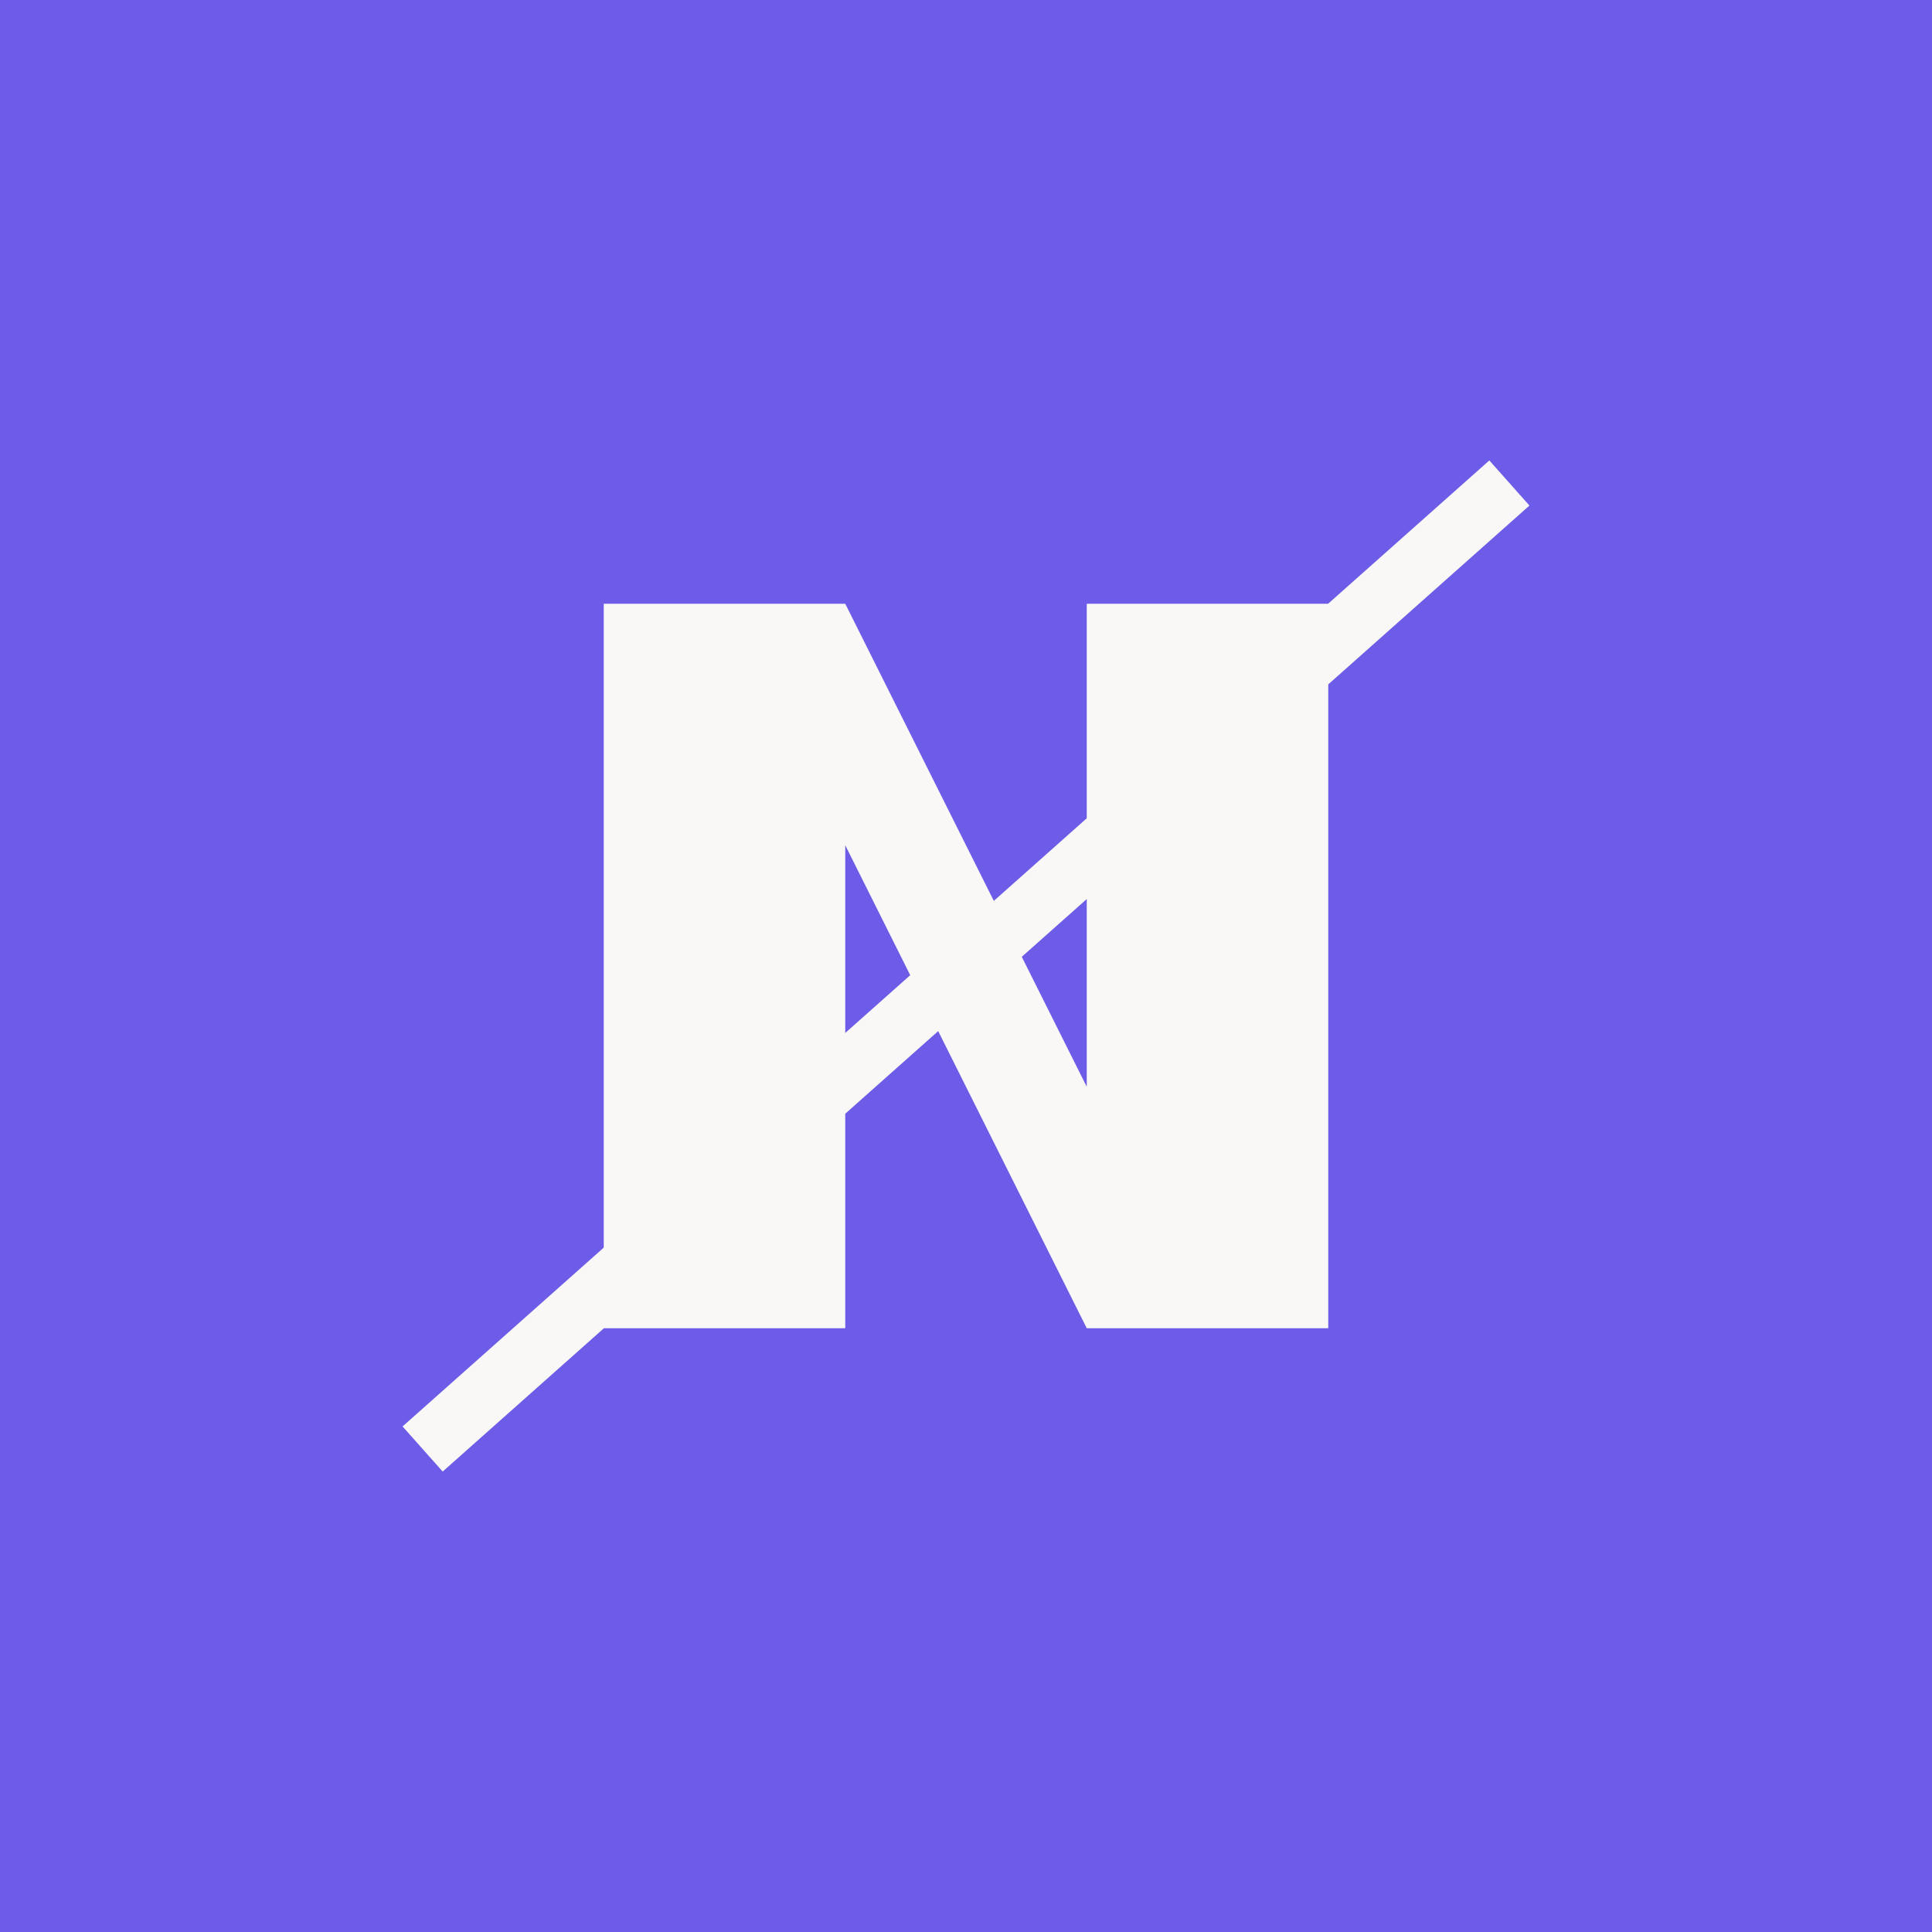
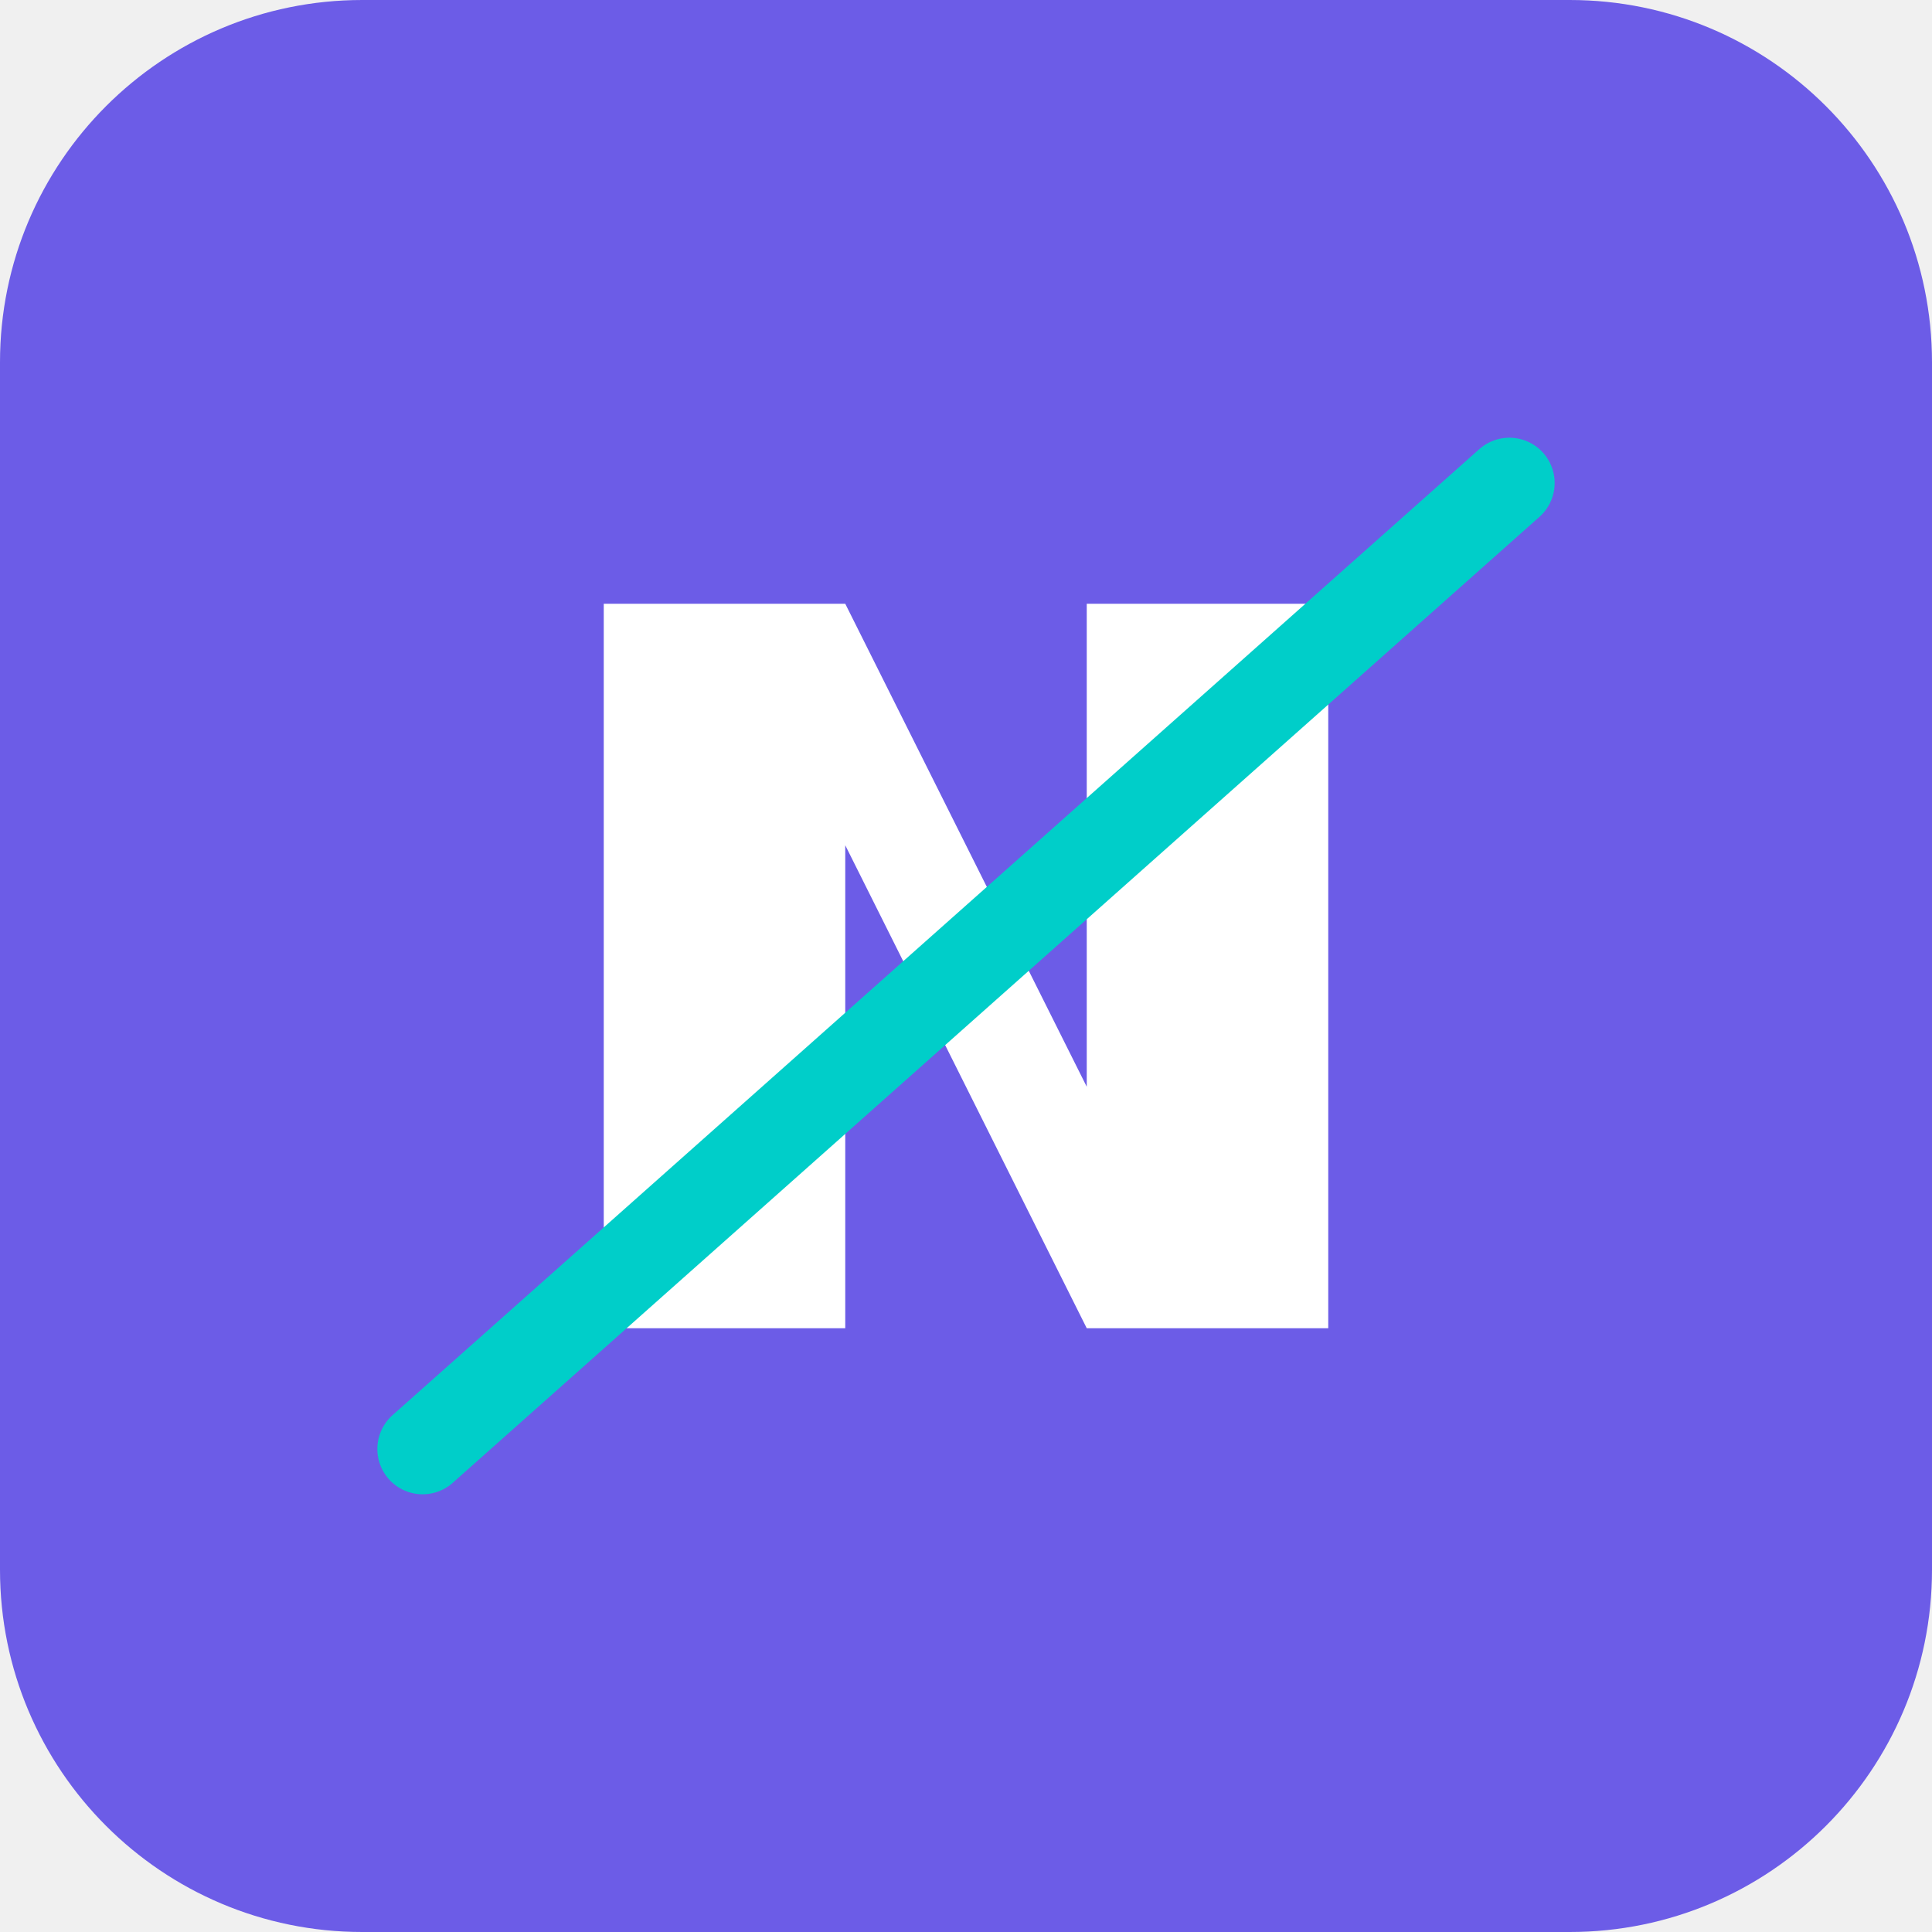
<svg xmlns="http://www.w3.org/2000/svg" viewBox="0 0 64 64">
-   <rect width="64" height="64" fill="#6C5CE7" />
-   <path d="M20 44V20h8l8 16V20h8v24h-8l-8-16v16h-8z" fill="#F9F8F6" />
-   <path d="M14 48L50 16" stroke="#F9F8F6" stroke-width="2" />
+   <rect width="64" height="64" rx="12" fill="#6c5ce7" />
+   <path d="M20 44V20h8l8 16V20h8v24h-8l-8-16v16h-8z" fill="#fff" />
+   <path d="M14 48L50 16" stroke="#00cec9" stroke-width="3" stroke-linecap="round" />
</svg>
